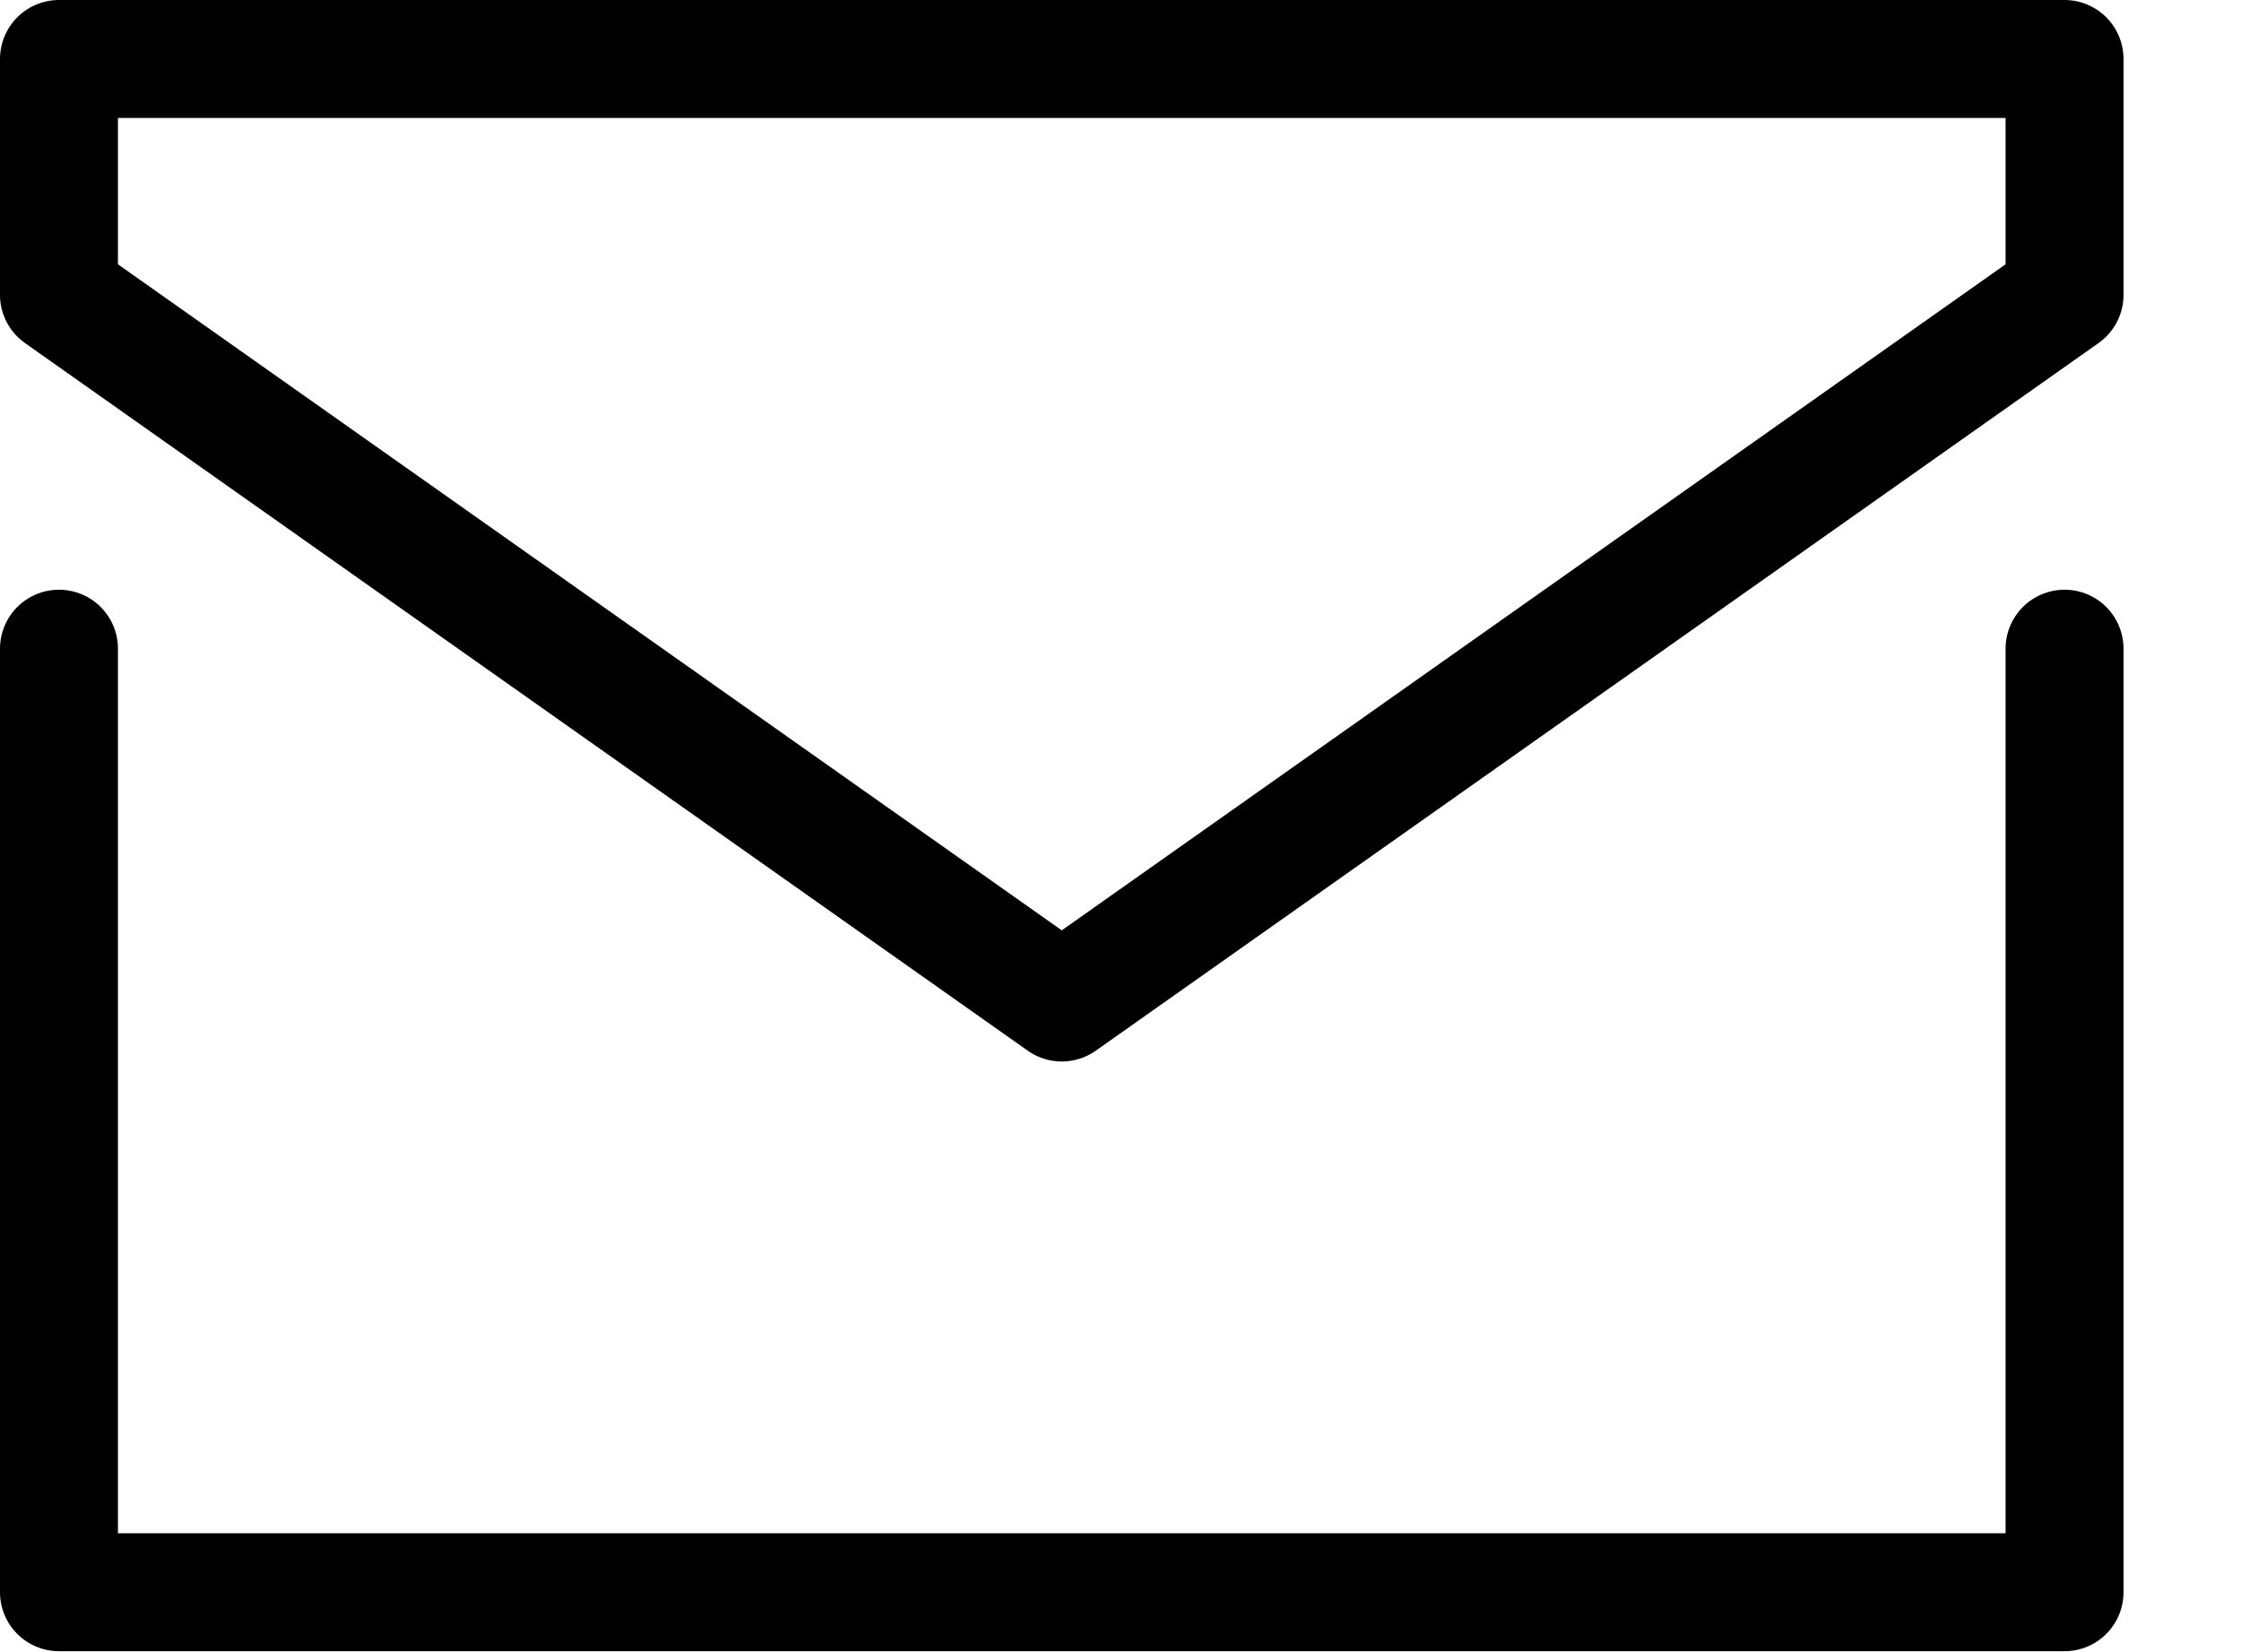
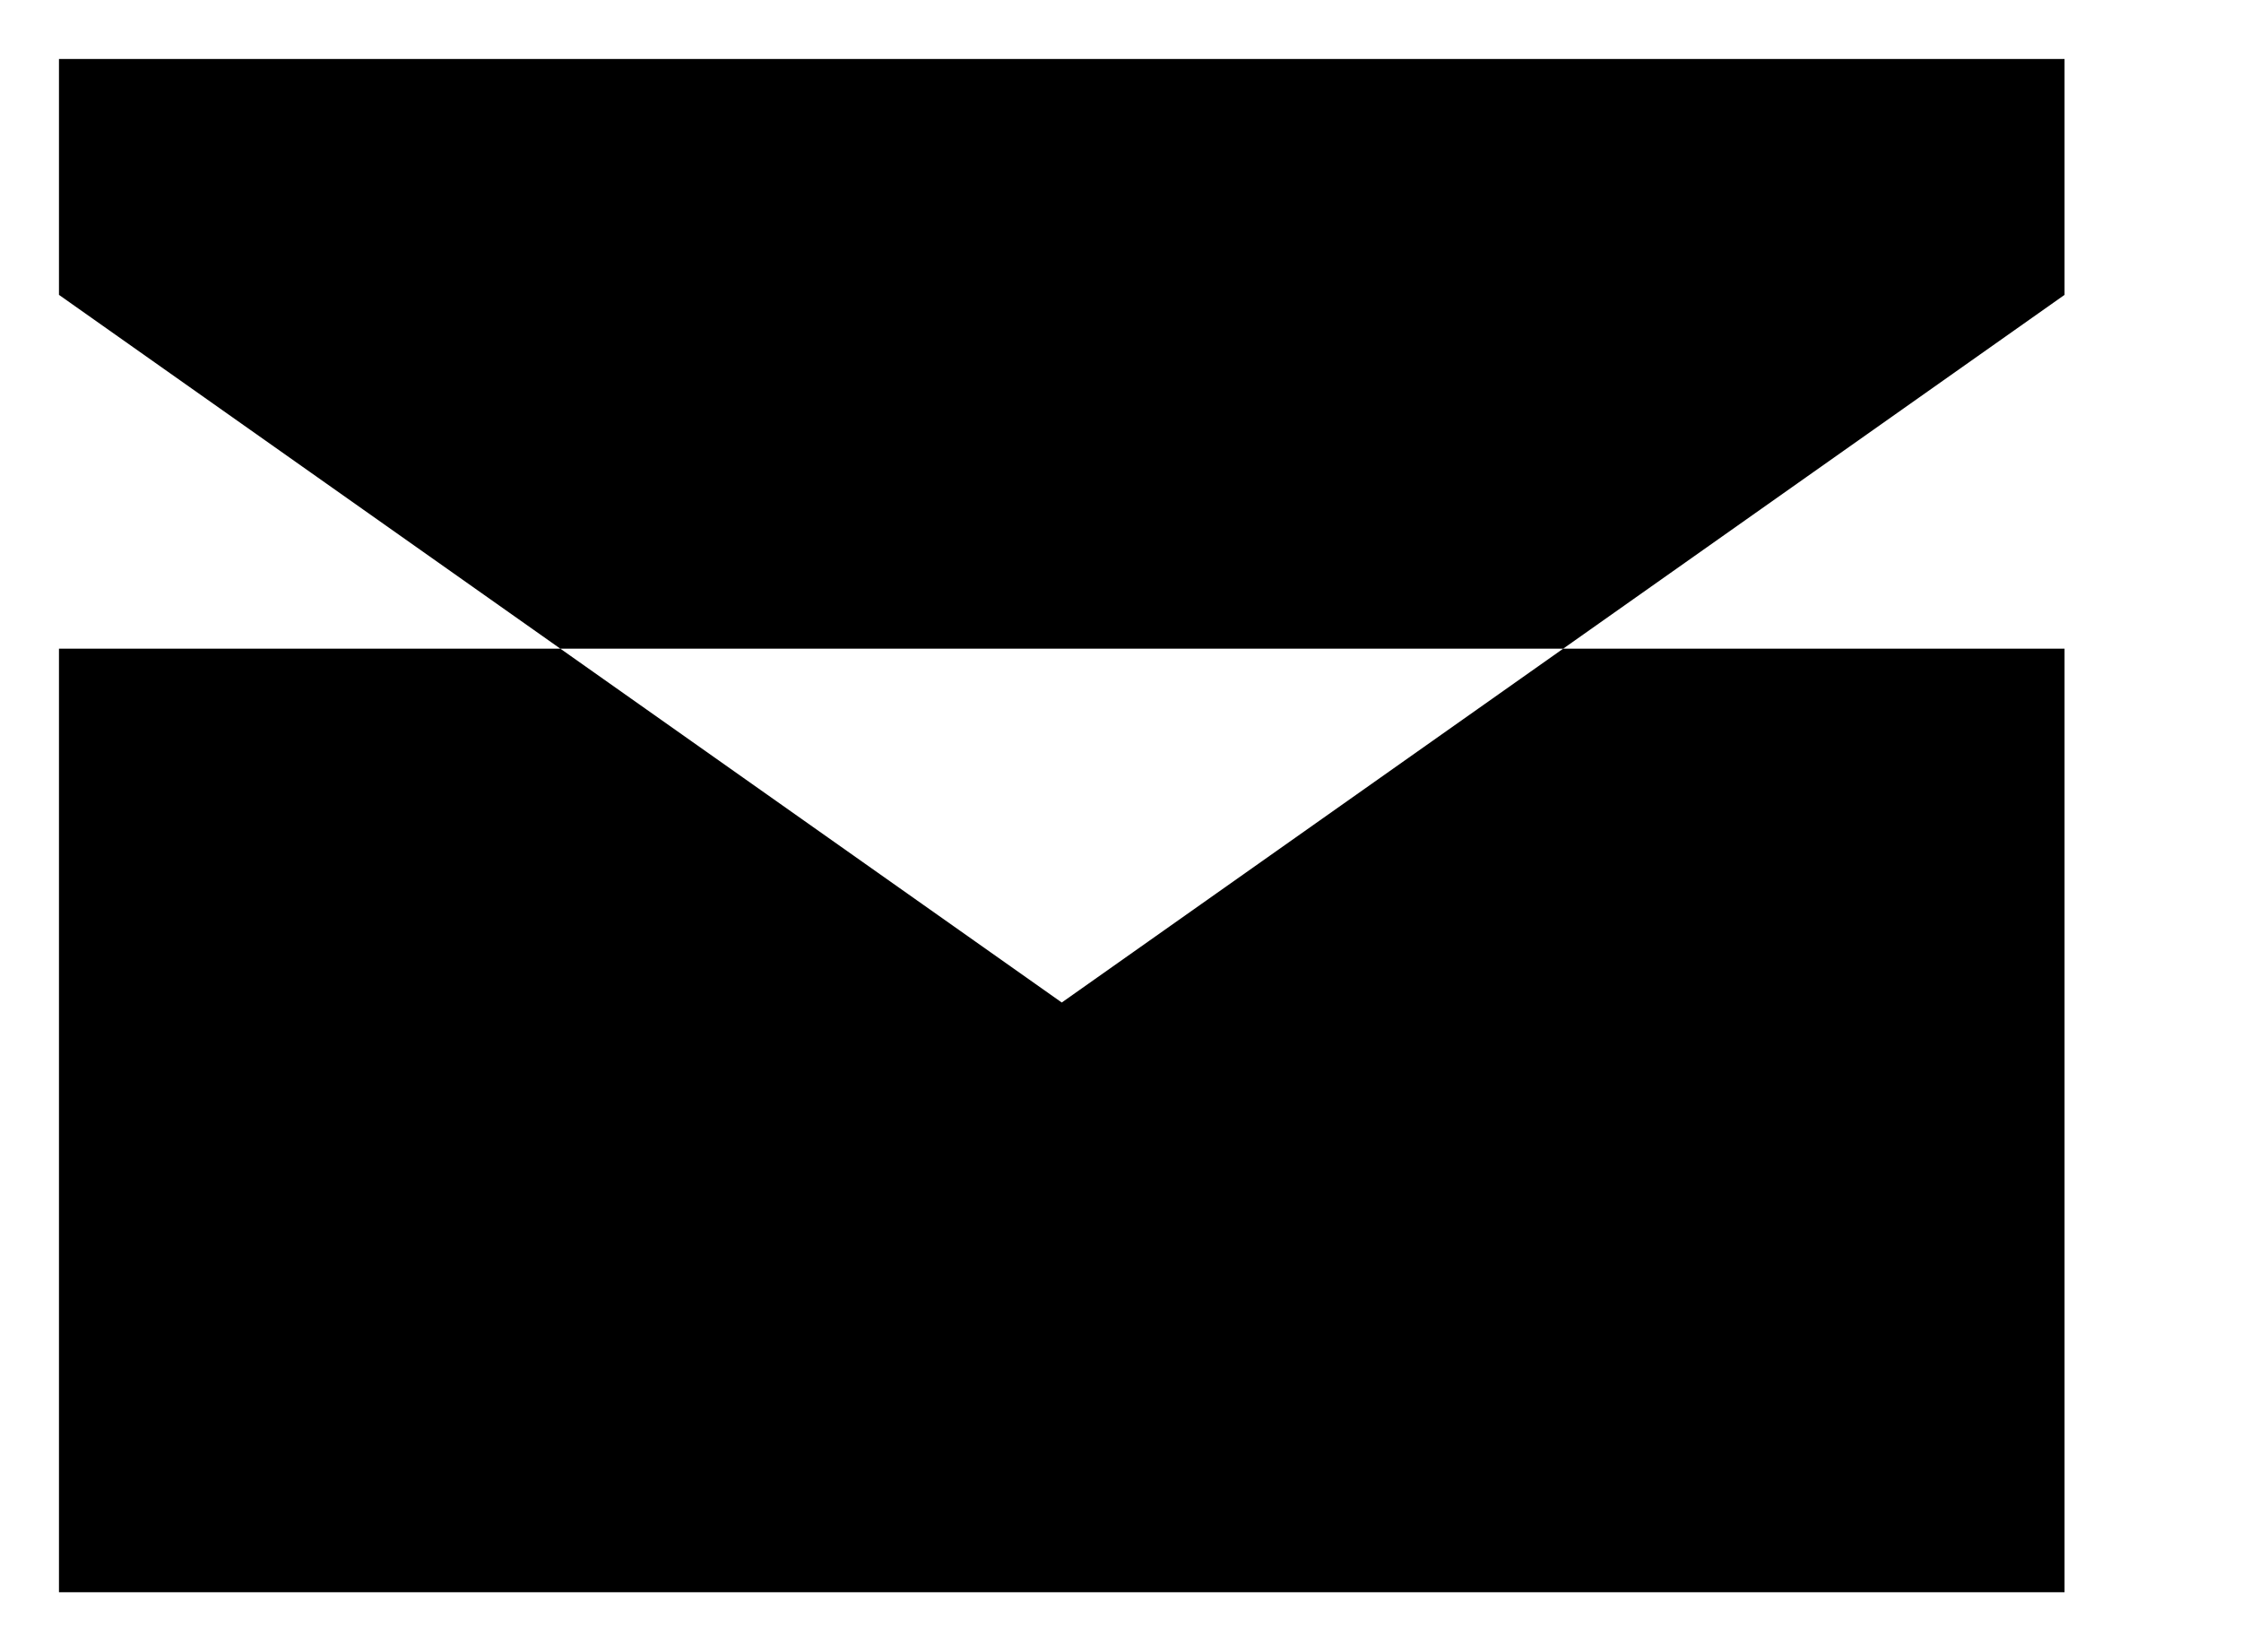
- <svg xmlns="http://www.w3.org/2000/svg" width="19" height="14" viewBox="0 0 19 14" fill="none">
-   <path d="M0.5 5.5V13.5H17.504V5.5M0.5 0.5H17.504V2.5L9.002 8.5L0.5 2.5V0.5Z" stroke="black" stroke-linecap="round" stroke-linejoin="round" />
+ <svg xmlns="http://www.w3.org/2000/svg" width="19" height="14" viewBox="0 0 19 14">
+   <path d="M0.5 5.5V13.5H17.504V5.5M0.5 0.5H17.504V2.5L9.002 8.5L0.5 2.5V0.5Z" stroke-linecap="round" stroke-linejoin="round" />
</svg>
